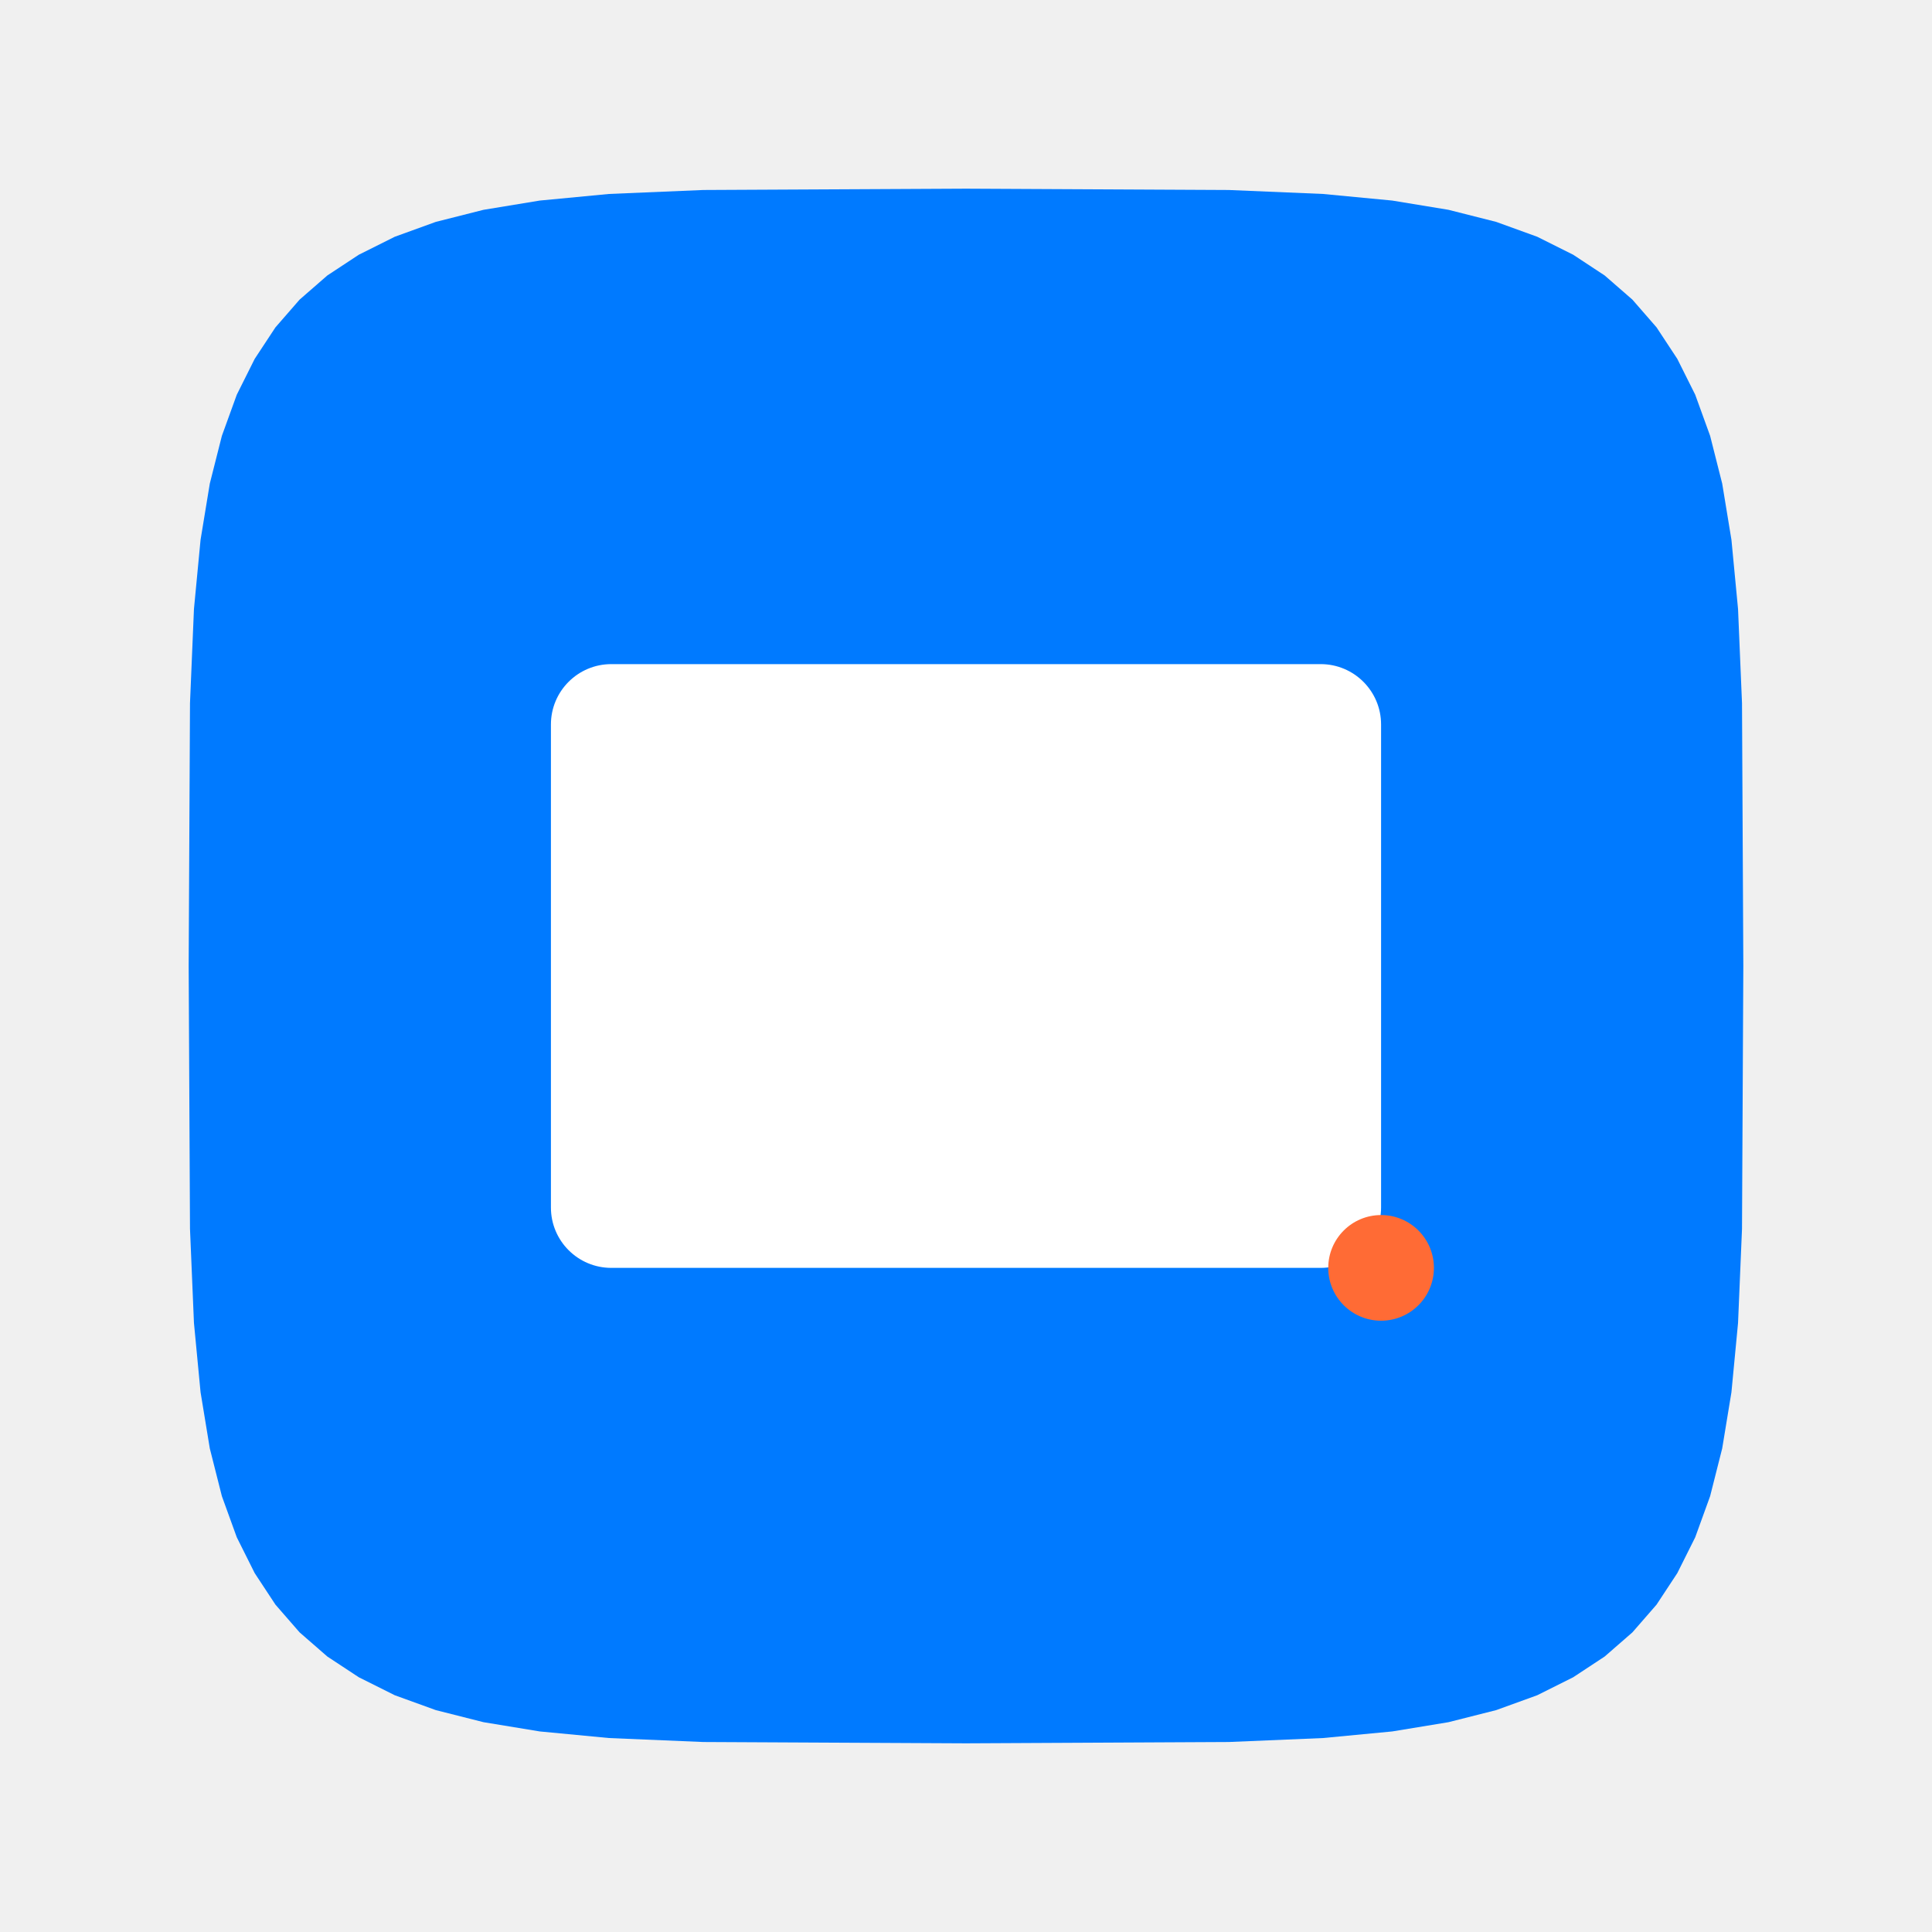
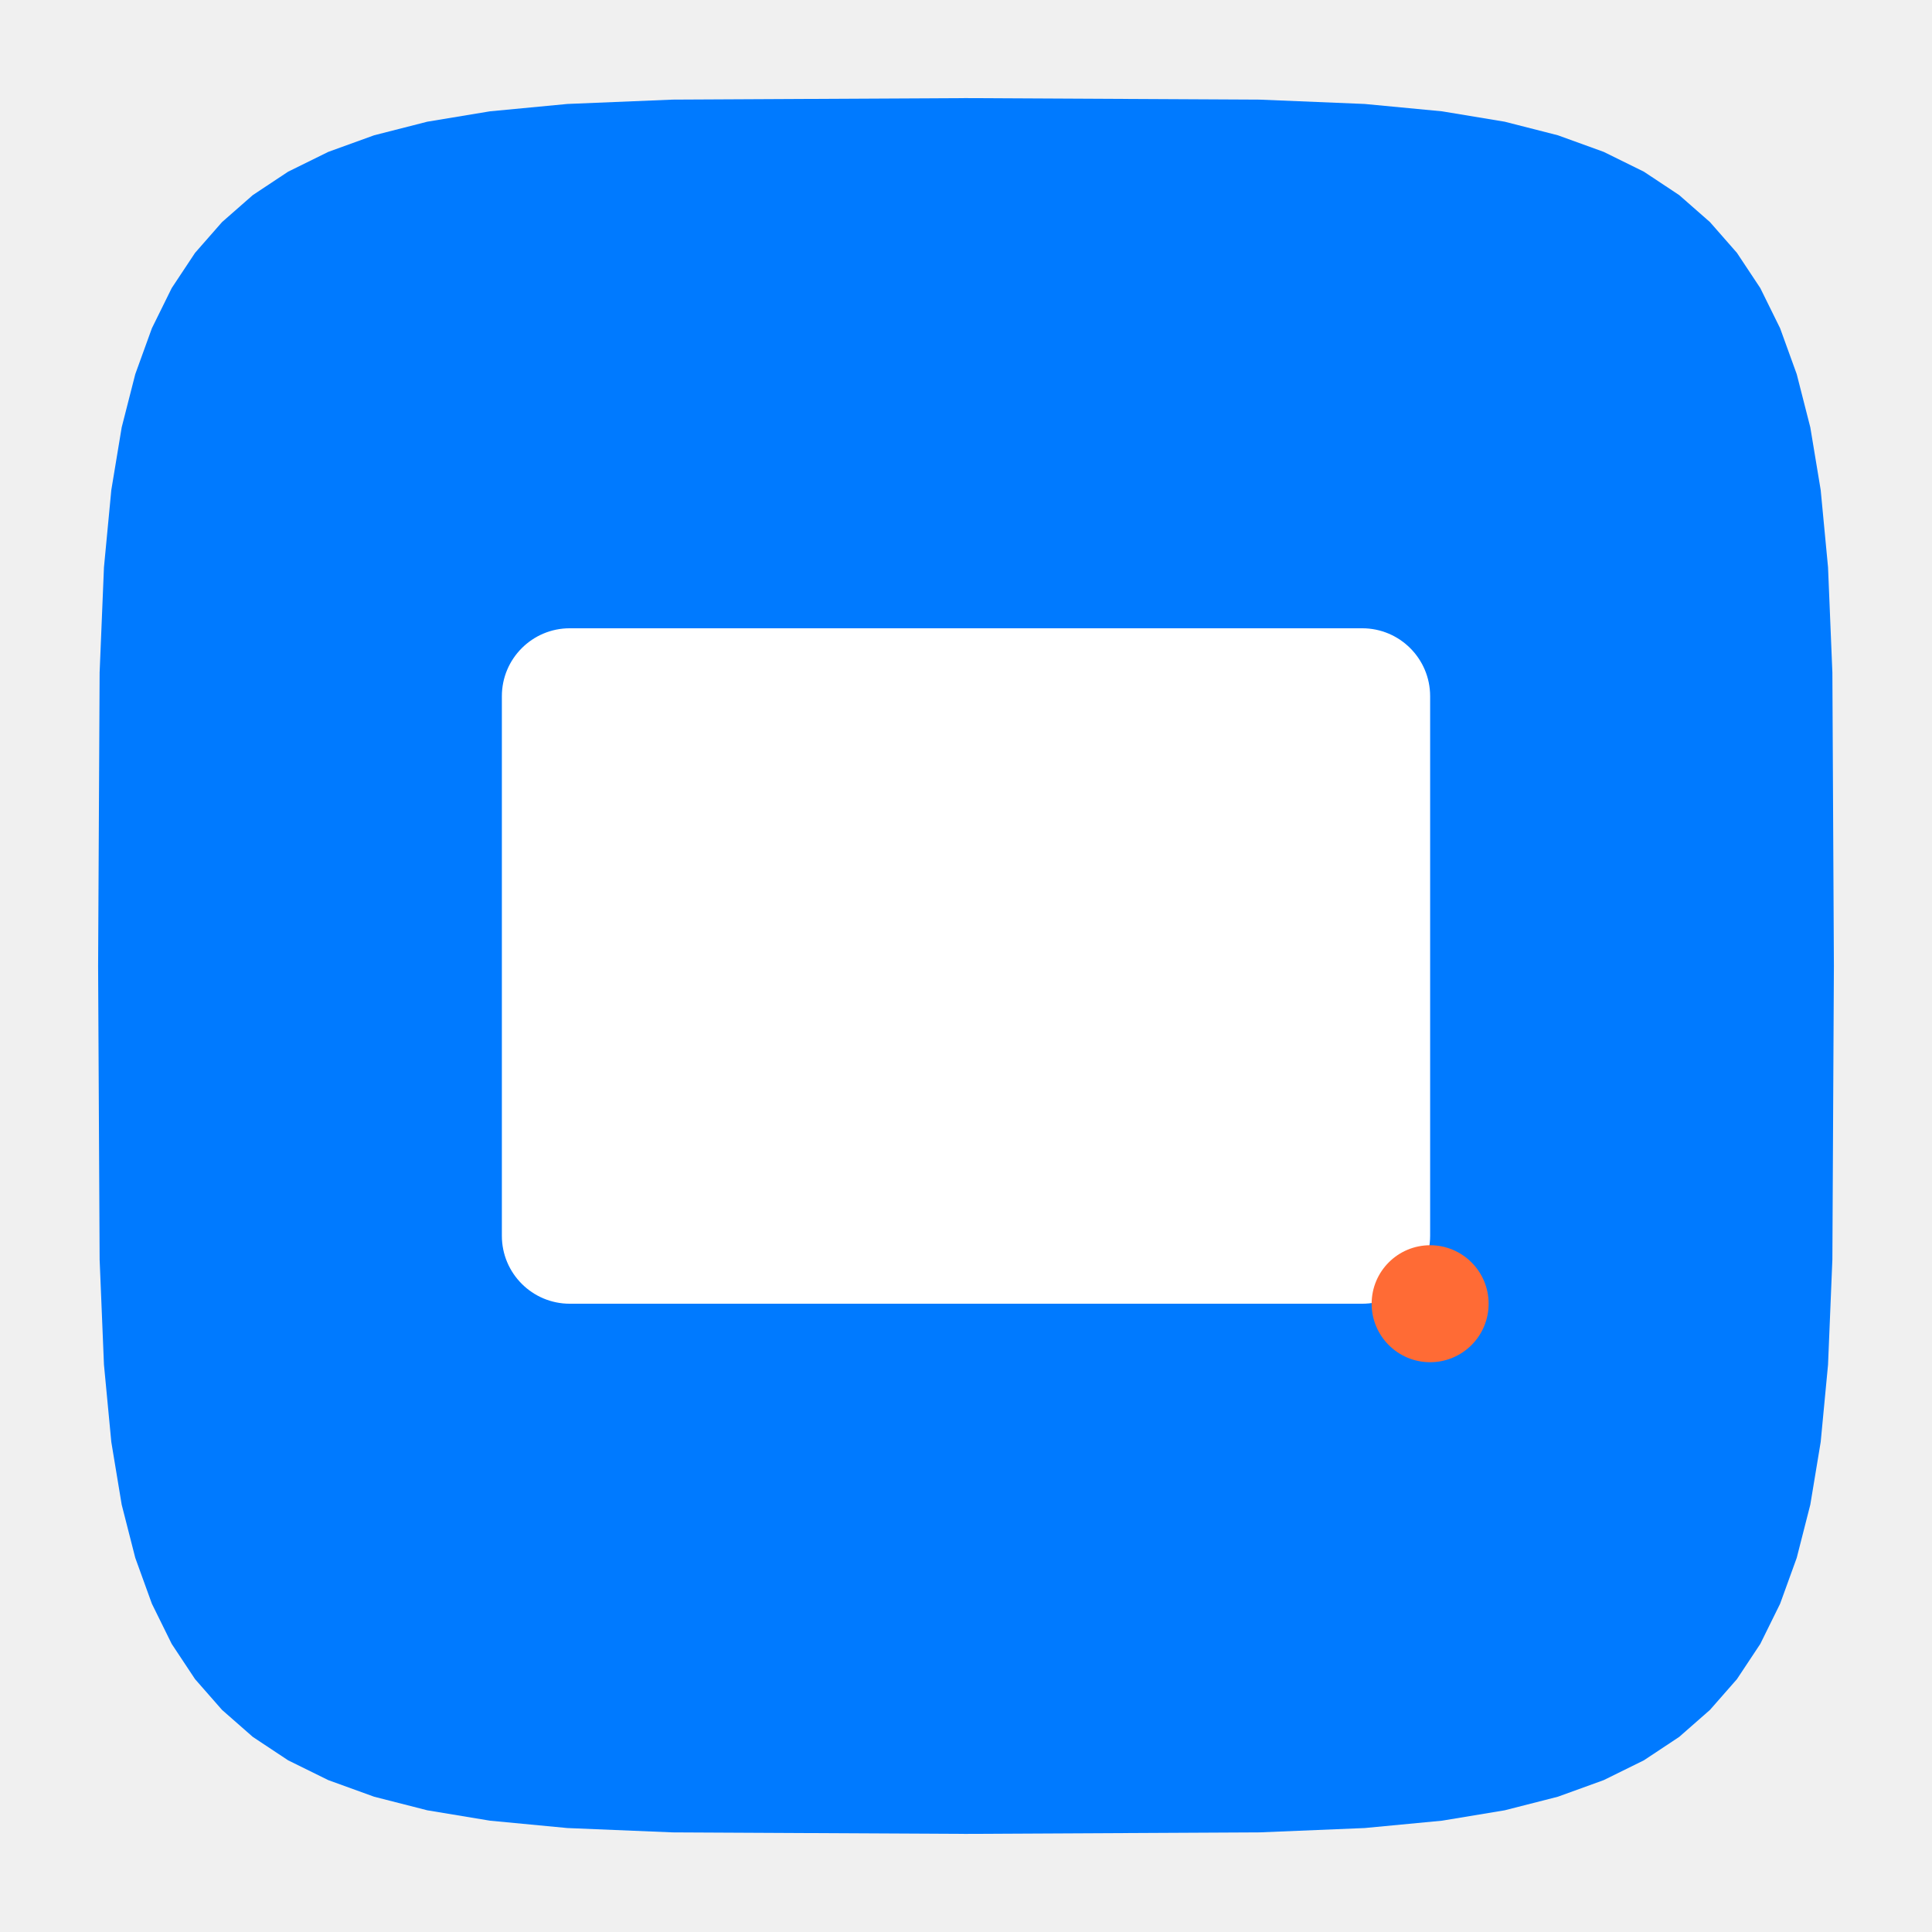
<svg xmlns="http://www.w3.org/2000/svg" width="1024" height="1024" viewBox="0 0 1024 1024">
-   <path d="M 924.0,512.0 L 923.3,651.3 L 921.2,701.2 L 917.7,737.9 L 912.8,767.7 L 906.4,793.0 L 898.5,814.8 L 889.0,833.8 L 878.0,850.5 L 865.2,865.2 L 850.5,878.0 L 833.8,889.0 L 814.8,898.5 L 793.0,906.4 L 767.7,912.8 L 737.9,917.7 L 701.2,921.2 L 651.3,923.3 L 512.0,924.0 L 372.7,923.3 L 322.8,921.2 L 286.1,917.7 L 256.3,912.8 L 231.0,906.4 L 209.2,898.5 L 190.2,889.0 L 173.5,878.0 L 158.8,865.2 L 146.0,850.5 L 135.0,833.8 L 125.5,814.8 L 117.6,793.0 L 111.2,767.7 L 106.3,737.9 L 102.8,701.2 L 100.7,651.3 L 100.0,512.0 L 100.7,372.7 L 102.8,322.8 L 106.3,286.1 L 111.2,256.3 L 117.6,231.0 L 125.5,209.2 L 135.0,190.2 L 146.0,173.5 L 158.8,158.8 L 173.5,146.0 L 190.2,135.0 L 209.2,125.5 L 231.0,117.6 L 256.3,111.2 L 286.1,106.3 L 322.8,102.8 L 372.7,100.7 L 512.0,100.0 L 651.3,100.7 L 701.2,102.8 L 737.9,106.3 L 767.7,111.2 L 793.0,117.6 L 814.8,125.5 L 833.8,135.0 L 850.5,146.0 L 865.2,158.8 L 878.0,173.5 L 889.0,190.2 L 898.5,209.2 L 906.4,231.0 L 912.8,256.3 L 917.7,286.1 L 921.2,322.8 L 923.3,372.7 Z" fill="#007AFF" />
-   <rect x="292" y="352" width="440" height="320" rx="32" fill="#FFFFFF" />
-   <circle cx="732" cy="672" r="28" fill="#FF6B35" />
+   <path d="M 972.0,512.0 L 971.2,667.5 L 968.9,723.3 L 965.0,764.3 L 959.5,797.5 L 952.3,825.7 L 943.5,850.0 L 933.0,871.3 L 920.6,890.0 L 906.3,906.3 L 890.0,920.6 L 871.3,933.0 L 850.0,943.5 L 825.7,952.3 L 797.5,959.5 L 764.3,965.0 L 723.3,968.9 L 667.5,971.2 L 512.0,972.0 L 356.5,971.2 L 300.7,968.9 L 259.7,965.0 L 226.5,959.5 L 198.3,952.3 L 174.0,943.5 L 152.7,933.0 L 134.0,920.6 L 117.7,906.3 L 103.4,890.0 L 91.0,871.3 L 80.5,850.0 L 71.7,825.7 L 64.5,797.5 L 59.0,764.3 L 55.1,723.3 L 52.8,667.5 L 52.0,512.0 L 52.8,356.5 L 55.1,300.7 L 59.0,259.7 L 64.5,226.5 L 71.7,198.3 L 80.5,174.0 L 91.0,152.7 L 103.4,134.0 L 117.7,117.7 L 134.0,103.4 L 152.7,91.0 L 174.0,80.5 L 198.3,71.7 L 226.5,64.5 L 259.7,59.0 L 300.7,55.1 L 356.5,52.8 L 512.0,52.0 L 667.5,52.8 L 723.3,55.1 L 764.3,59.0 L 797.5,64.5 L 825.7,71.7 L 850.0,80.5 L 871.3,91.0 L 890.0,103.4 L 906.3,117.7 L 920.6,134.0 L 933.0,152.7 L 943.5,174.0 L 952.3,198.3 L 959.5,226.5 L 965.0,259.7 L 968.9,300.7 L 971.2,356.5 Z" fill="#007AFF" />
+   <rect x="266" y="333" width="492" height="358" rx="36" fill="#FFFFFF" />
+   <circle cx="758" cy="691" r="31" fill="#FF6B35" />
</svg>
